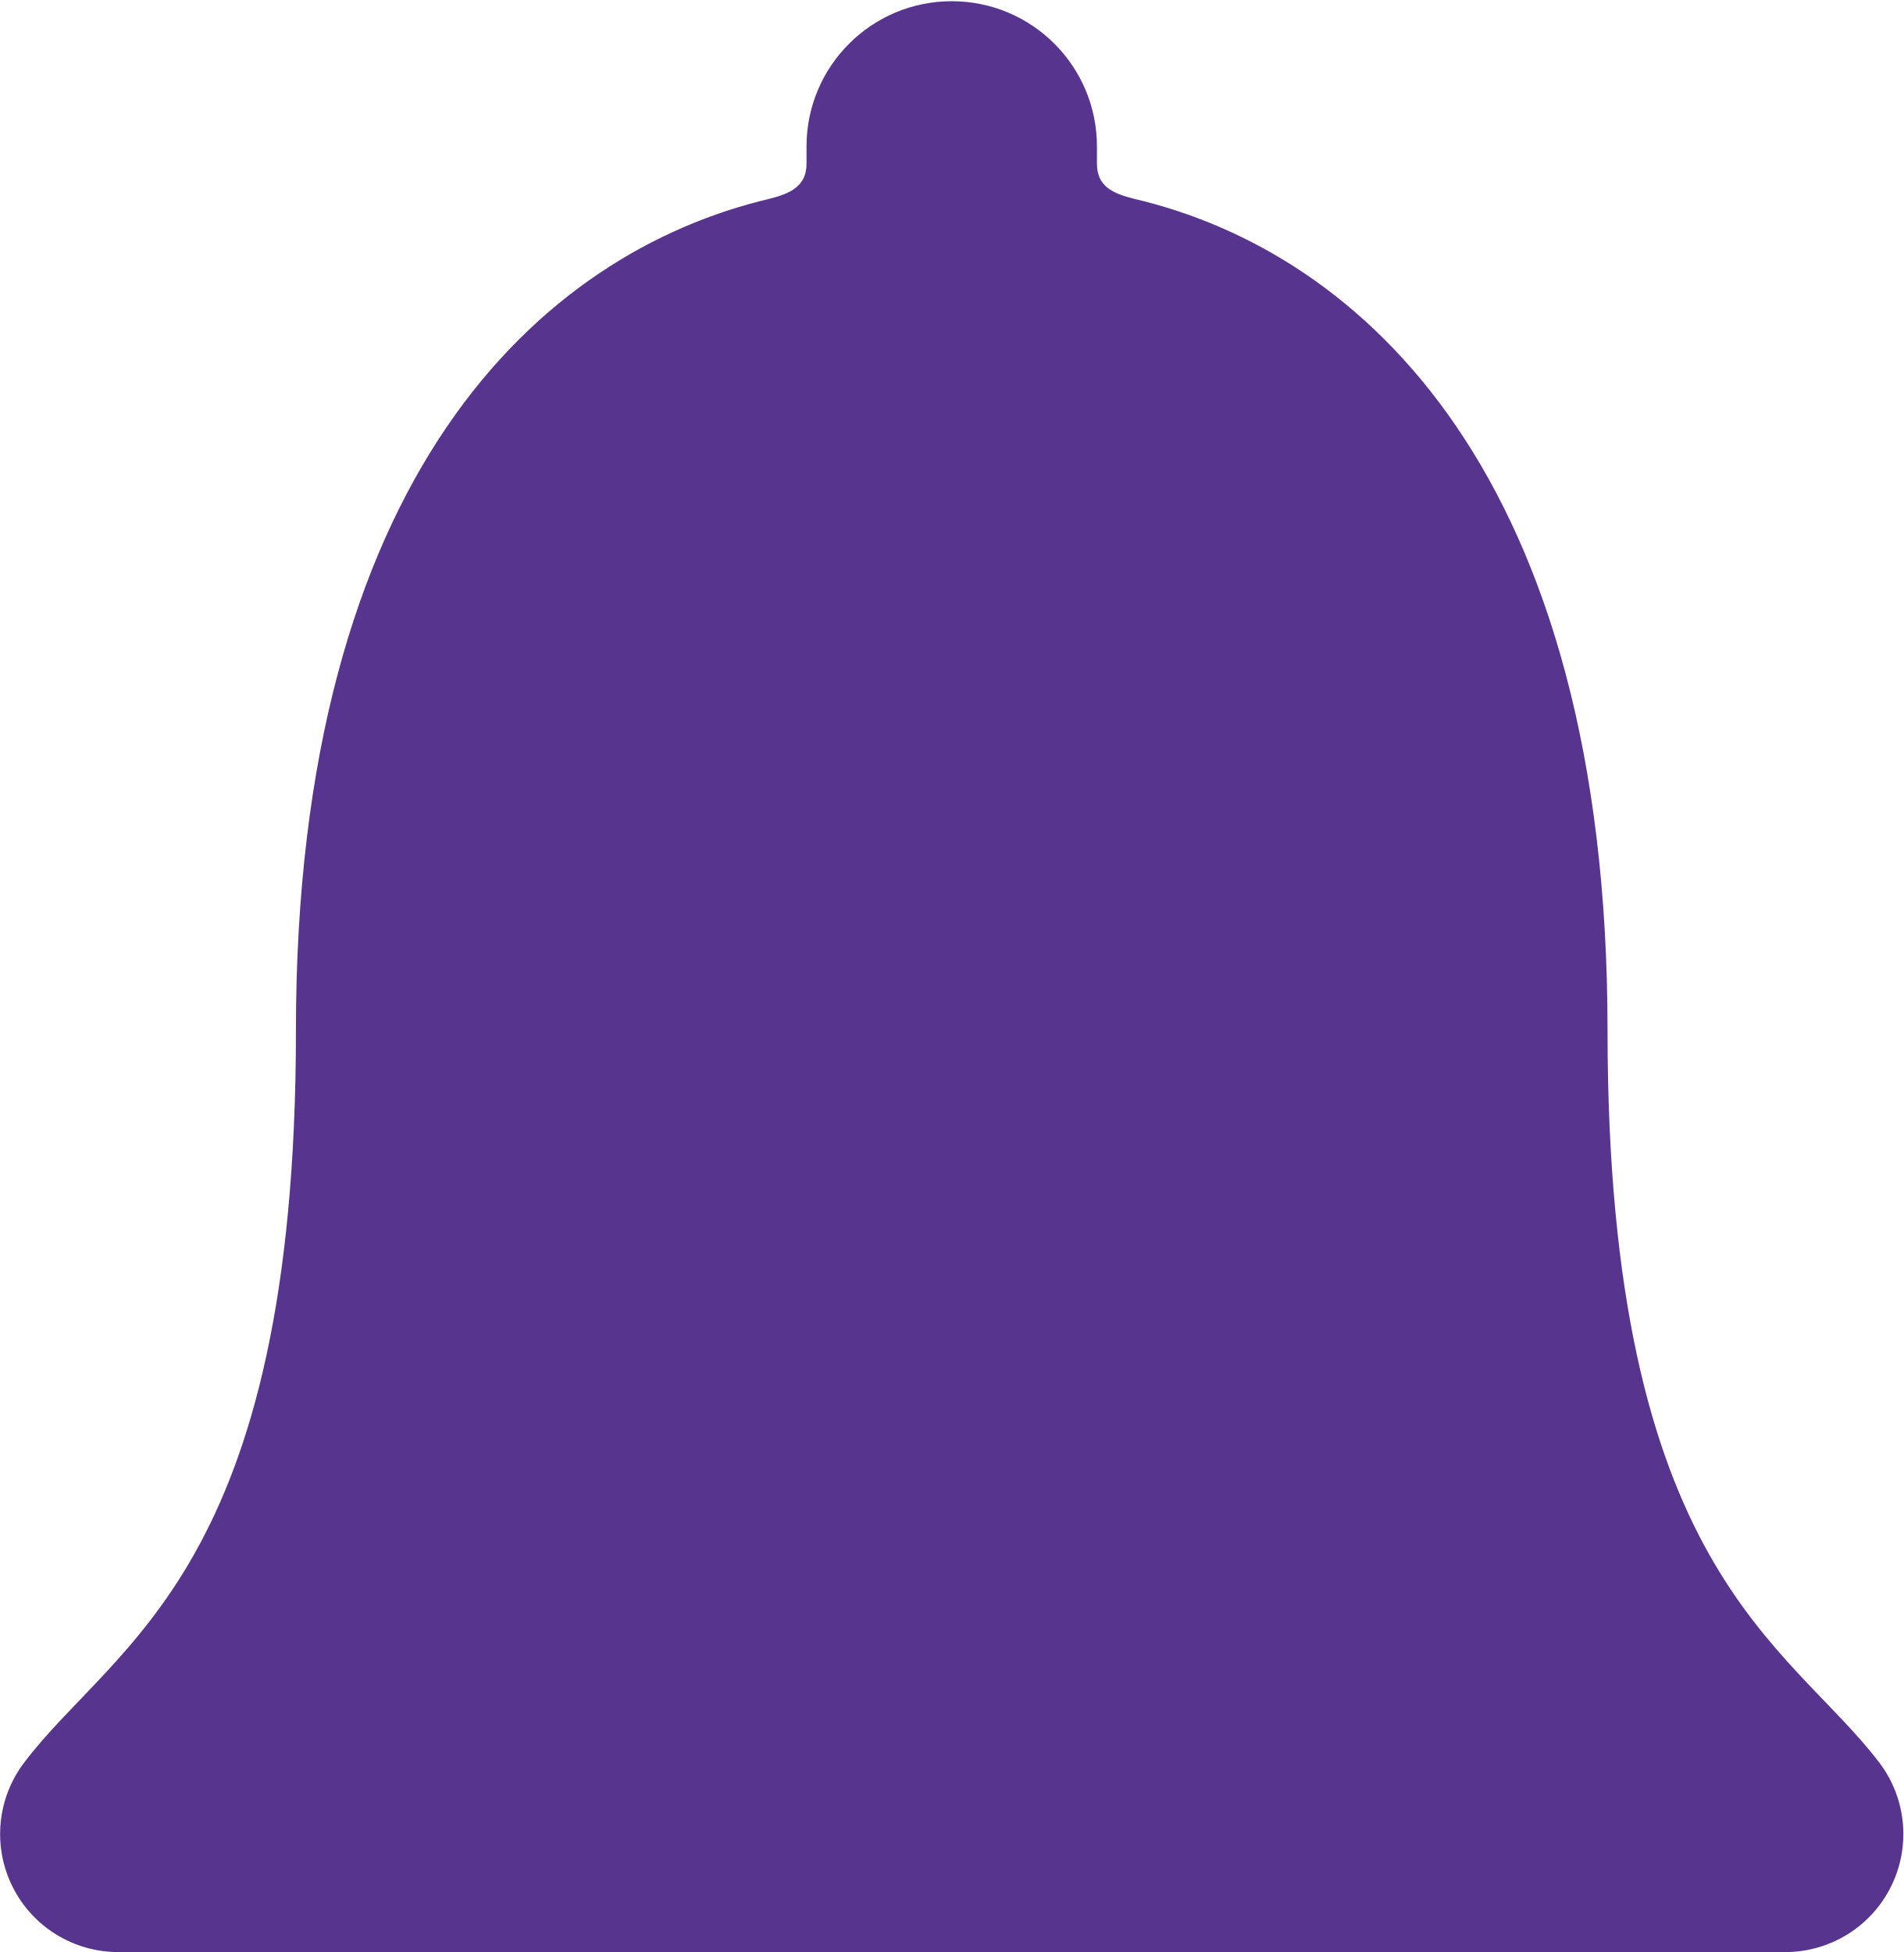
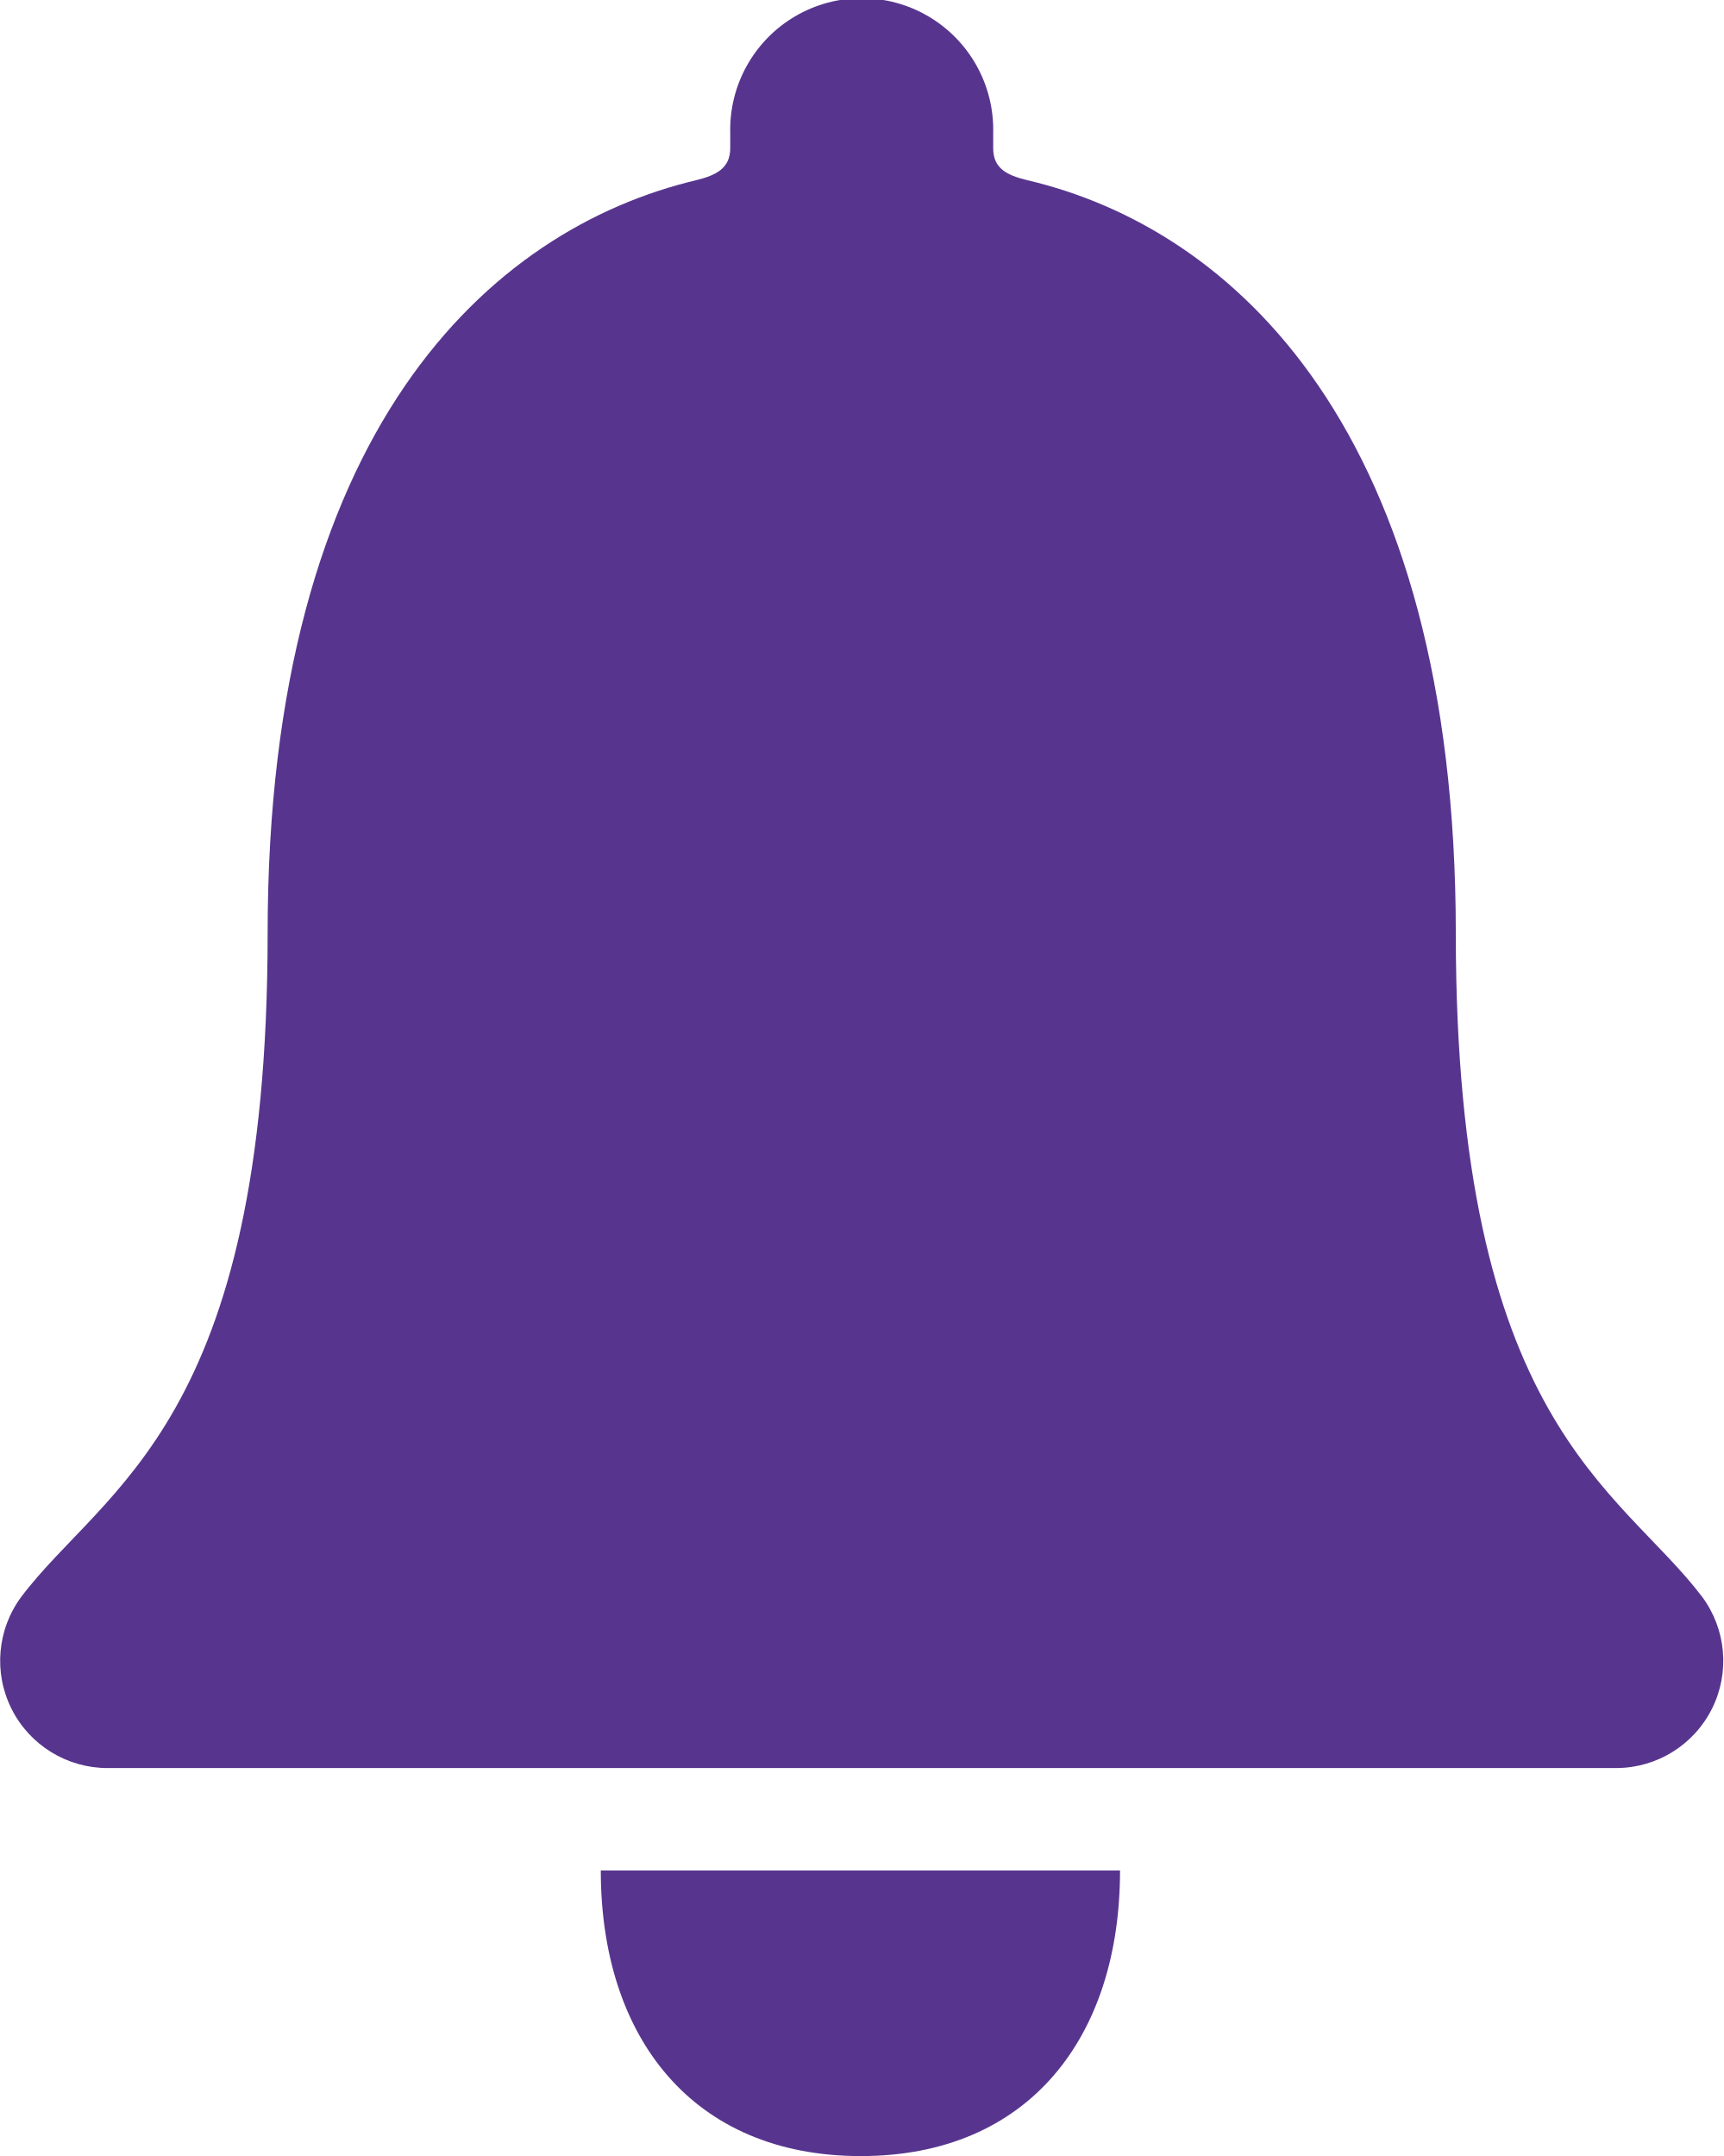
- <svg xmlns="http://www.w3.org/2000/svg" width="22.791" height="23.375" viewBox="0 0 22.791 23.375">
-   <path d="M29.263,25.04c-1.1-1.446-3.256-2.294-3.256-8.77,0-6.647-2.935-9.319-5.671-9.96-.256-.064-.442-.15-.442-.42V5.683a1.738,1.738,0,1,0-3.477,0V5.89c0,.264-.185.356-.442.42-2.743.648-5.671,3.313-5.671,9.96,0,6.476-2.159,7.317-3.256,8.77a1.414,1.414,0,0,0,1.133,2.266H28.137A1.414,1.414,0,0,0,29.263,25.04Z" transform="translate(-6.761 -3.93)" fill="#57358e" />
+ <svg xmlns="http://www.w3.org/2000/svg" width="22.493" height="28.132" viewBox="0 0 22.493 28.132">
+   <g id="Icon_ionic-ios-notifications" data-name="Icon ionic-ios-notifications" transform="translate(-6.761 -3.93)">
+     <path id="Path_287" data-name="Path 287" d="M17.993,32.063c2.187,0,3.382-1.547,3.382-3.727H14.6C14.6,30.516,15.8,32.063,17.993,32.063Z" fill="#57358e" />
+     <path id="Path_288" data-name="Path 288" d="M28.969,24.764c-1.083-1.427-3.213-2.264-3.213-8.655,0-6.56-2.9-9.2-5.6-9.83-.253-.063-.436-.148-.436-.415v-.2a1.716,1.716,0,1,0-3.431,0v.2c0,.26-.183.352-.436.415-2.707.64-5.6,3.27-5.6,9.83,0,6.391-2.13,7.221-3.213,8.655A1.4,1.4,0,0,0,8.163,27H27.858A1.4,1.4,0,0,0,28.969,24.764Z" fill="#57358e" />
+   </g>
</svg>
